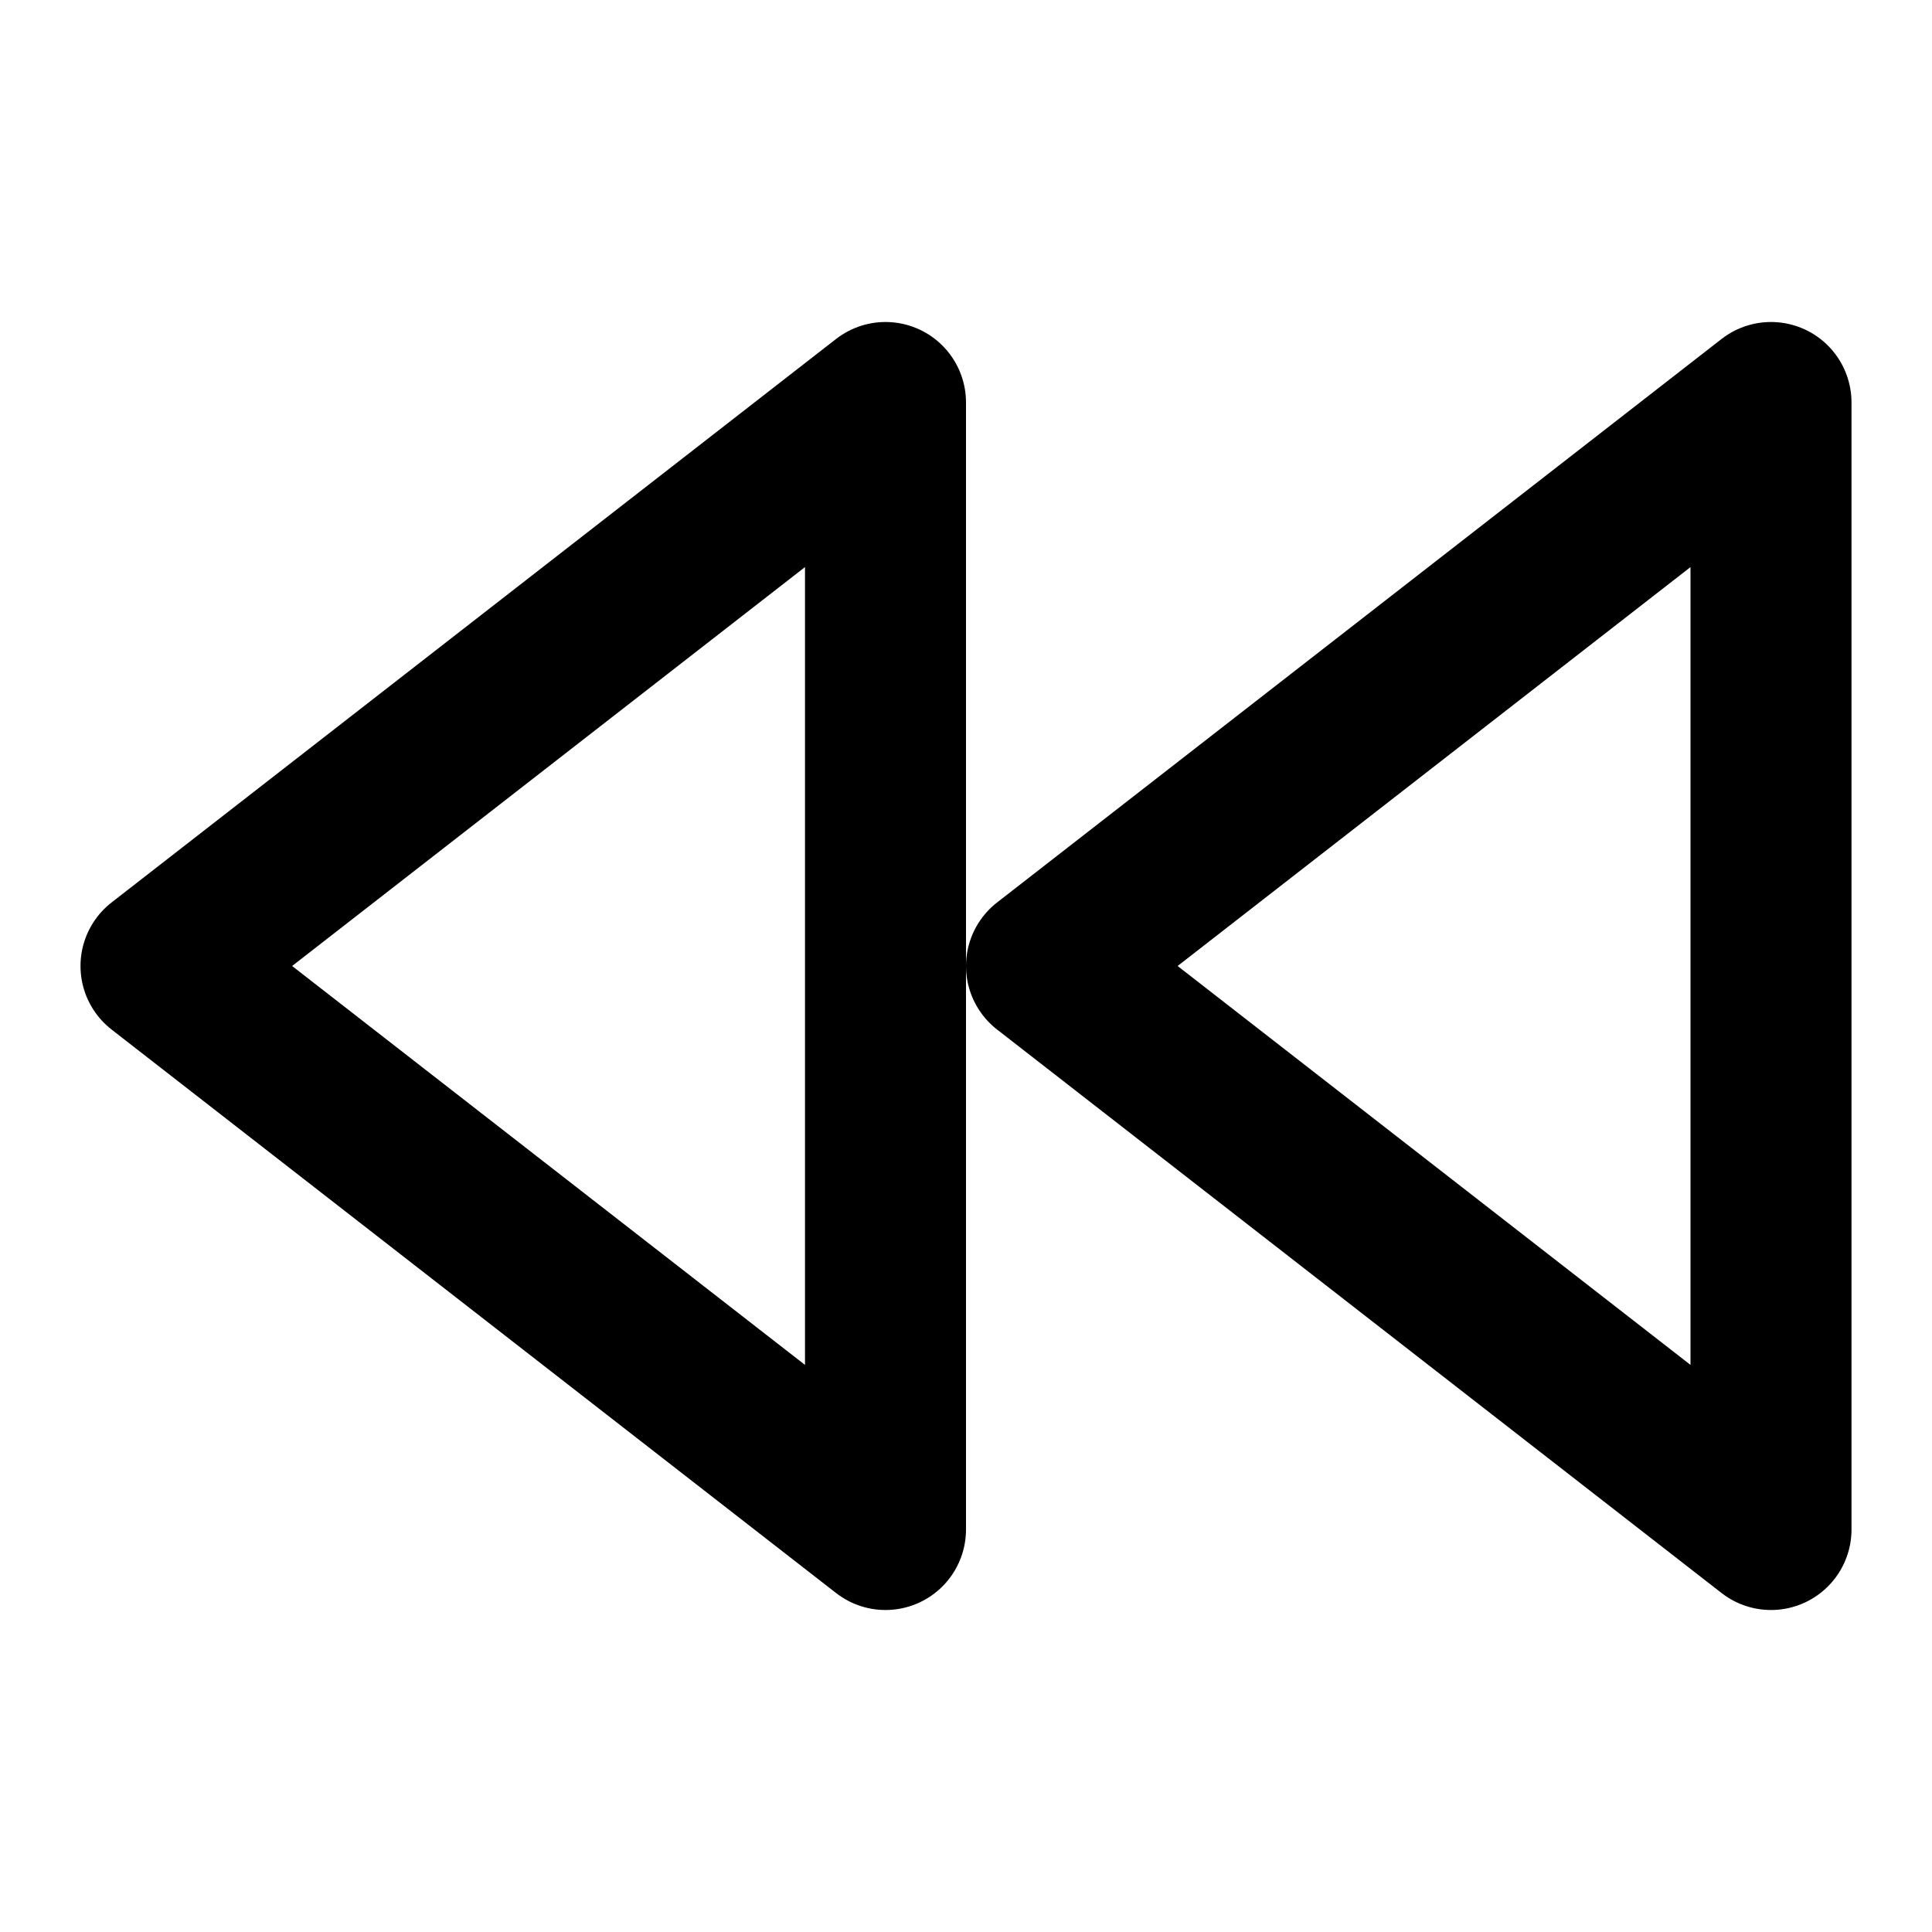
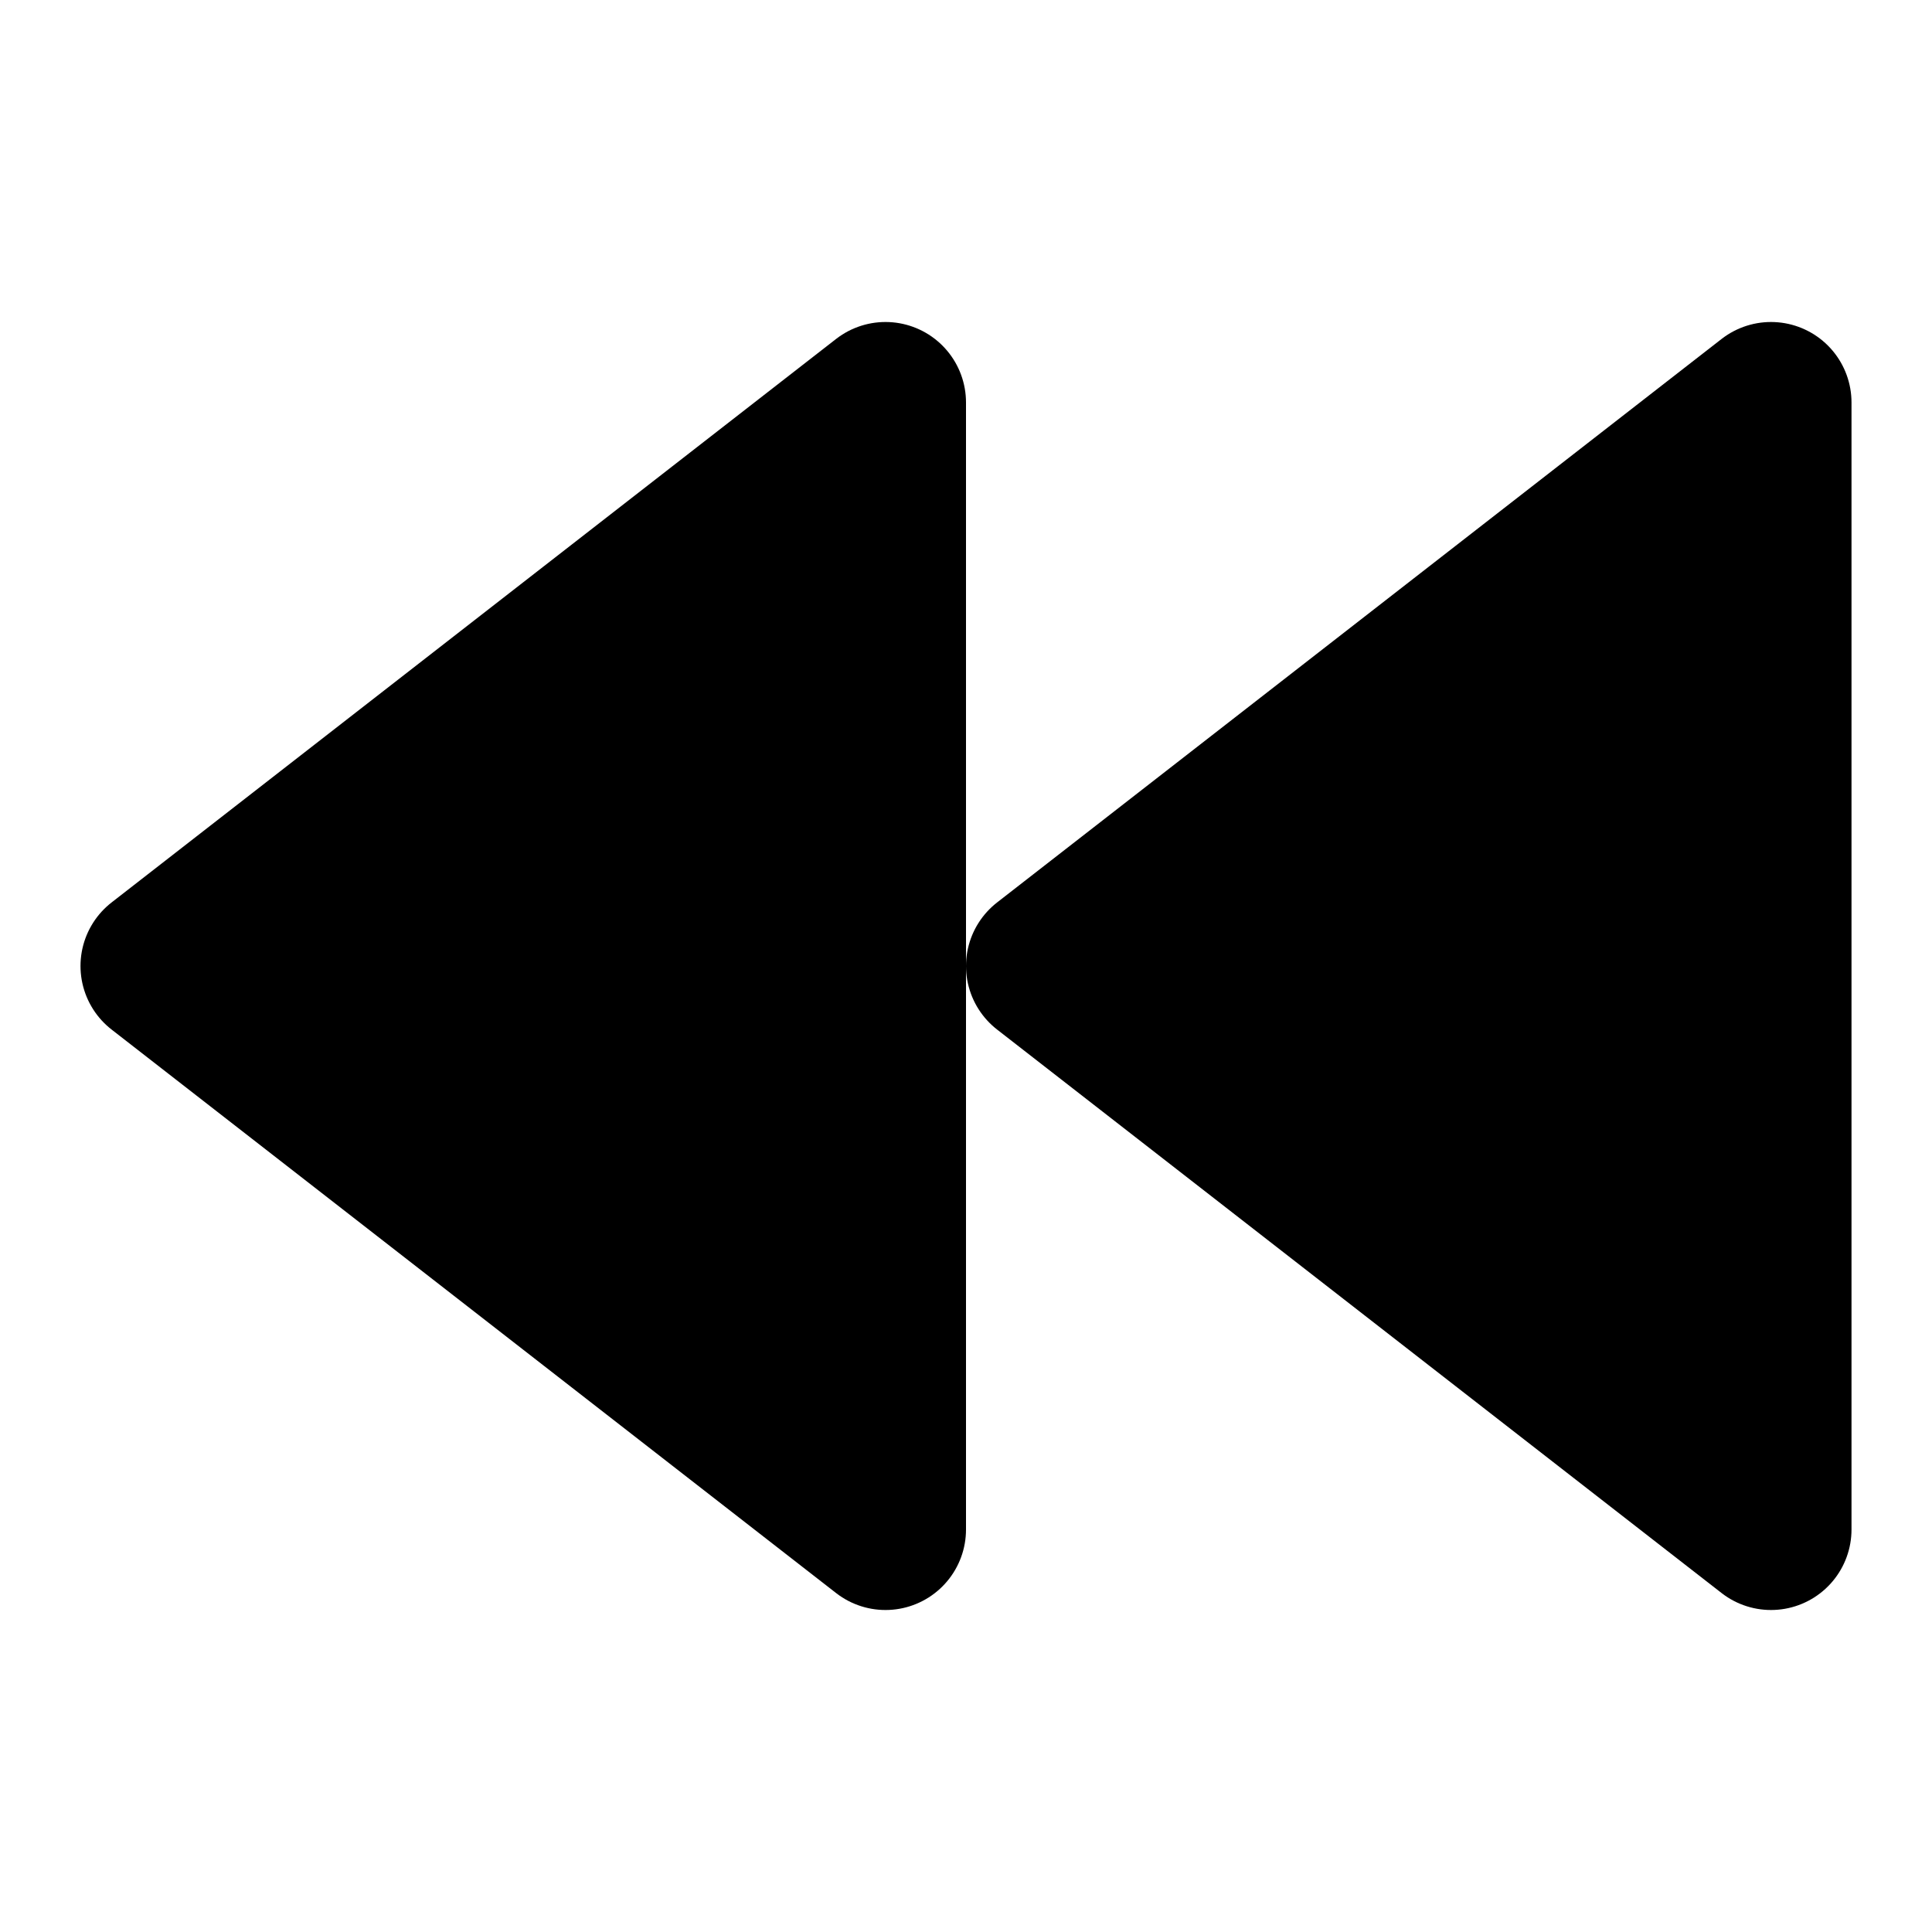
- <svg xmlns="http://www.w3.org/2000/svg" width="24" height="24" viewBox="0 0 24 24" fill="none" stroke="currentColor" stroke-width="2" stroke-linecap="round" stroke-linejoin="round" class="lucide lucide-rewind">
+ <svg xmlns="http://www.w3.org/2000/svg" width="24" height="24" viewBox="0 0 24 24" fill="FFFFFF" stroke="currentColor" stroke-width="2" stroke-linecap="round" stroke-linejoin="round" class="lucide lucide-rewind">
  <polygon points="11 19 2 12 11 5 11 19" />
  <polygon points="22 19 13 12 22 5 22 19" />
</svg>
